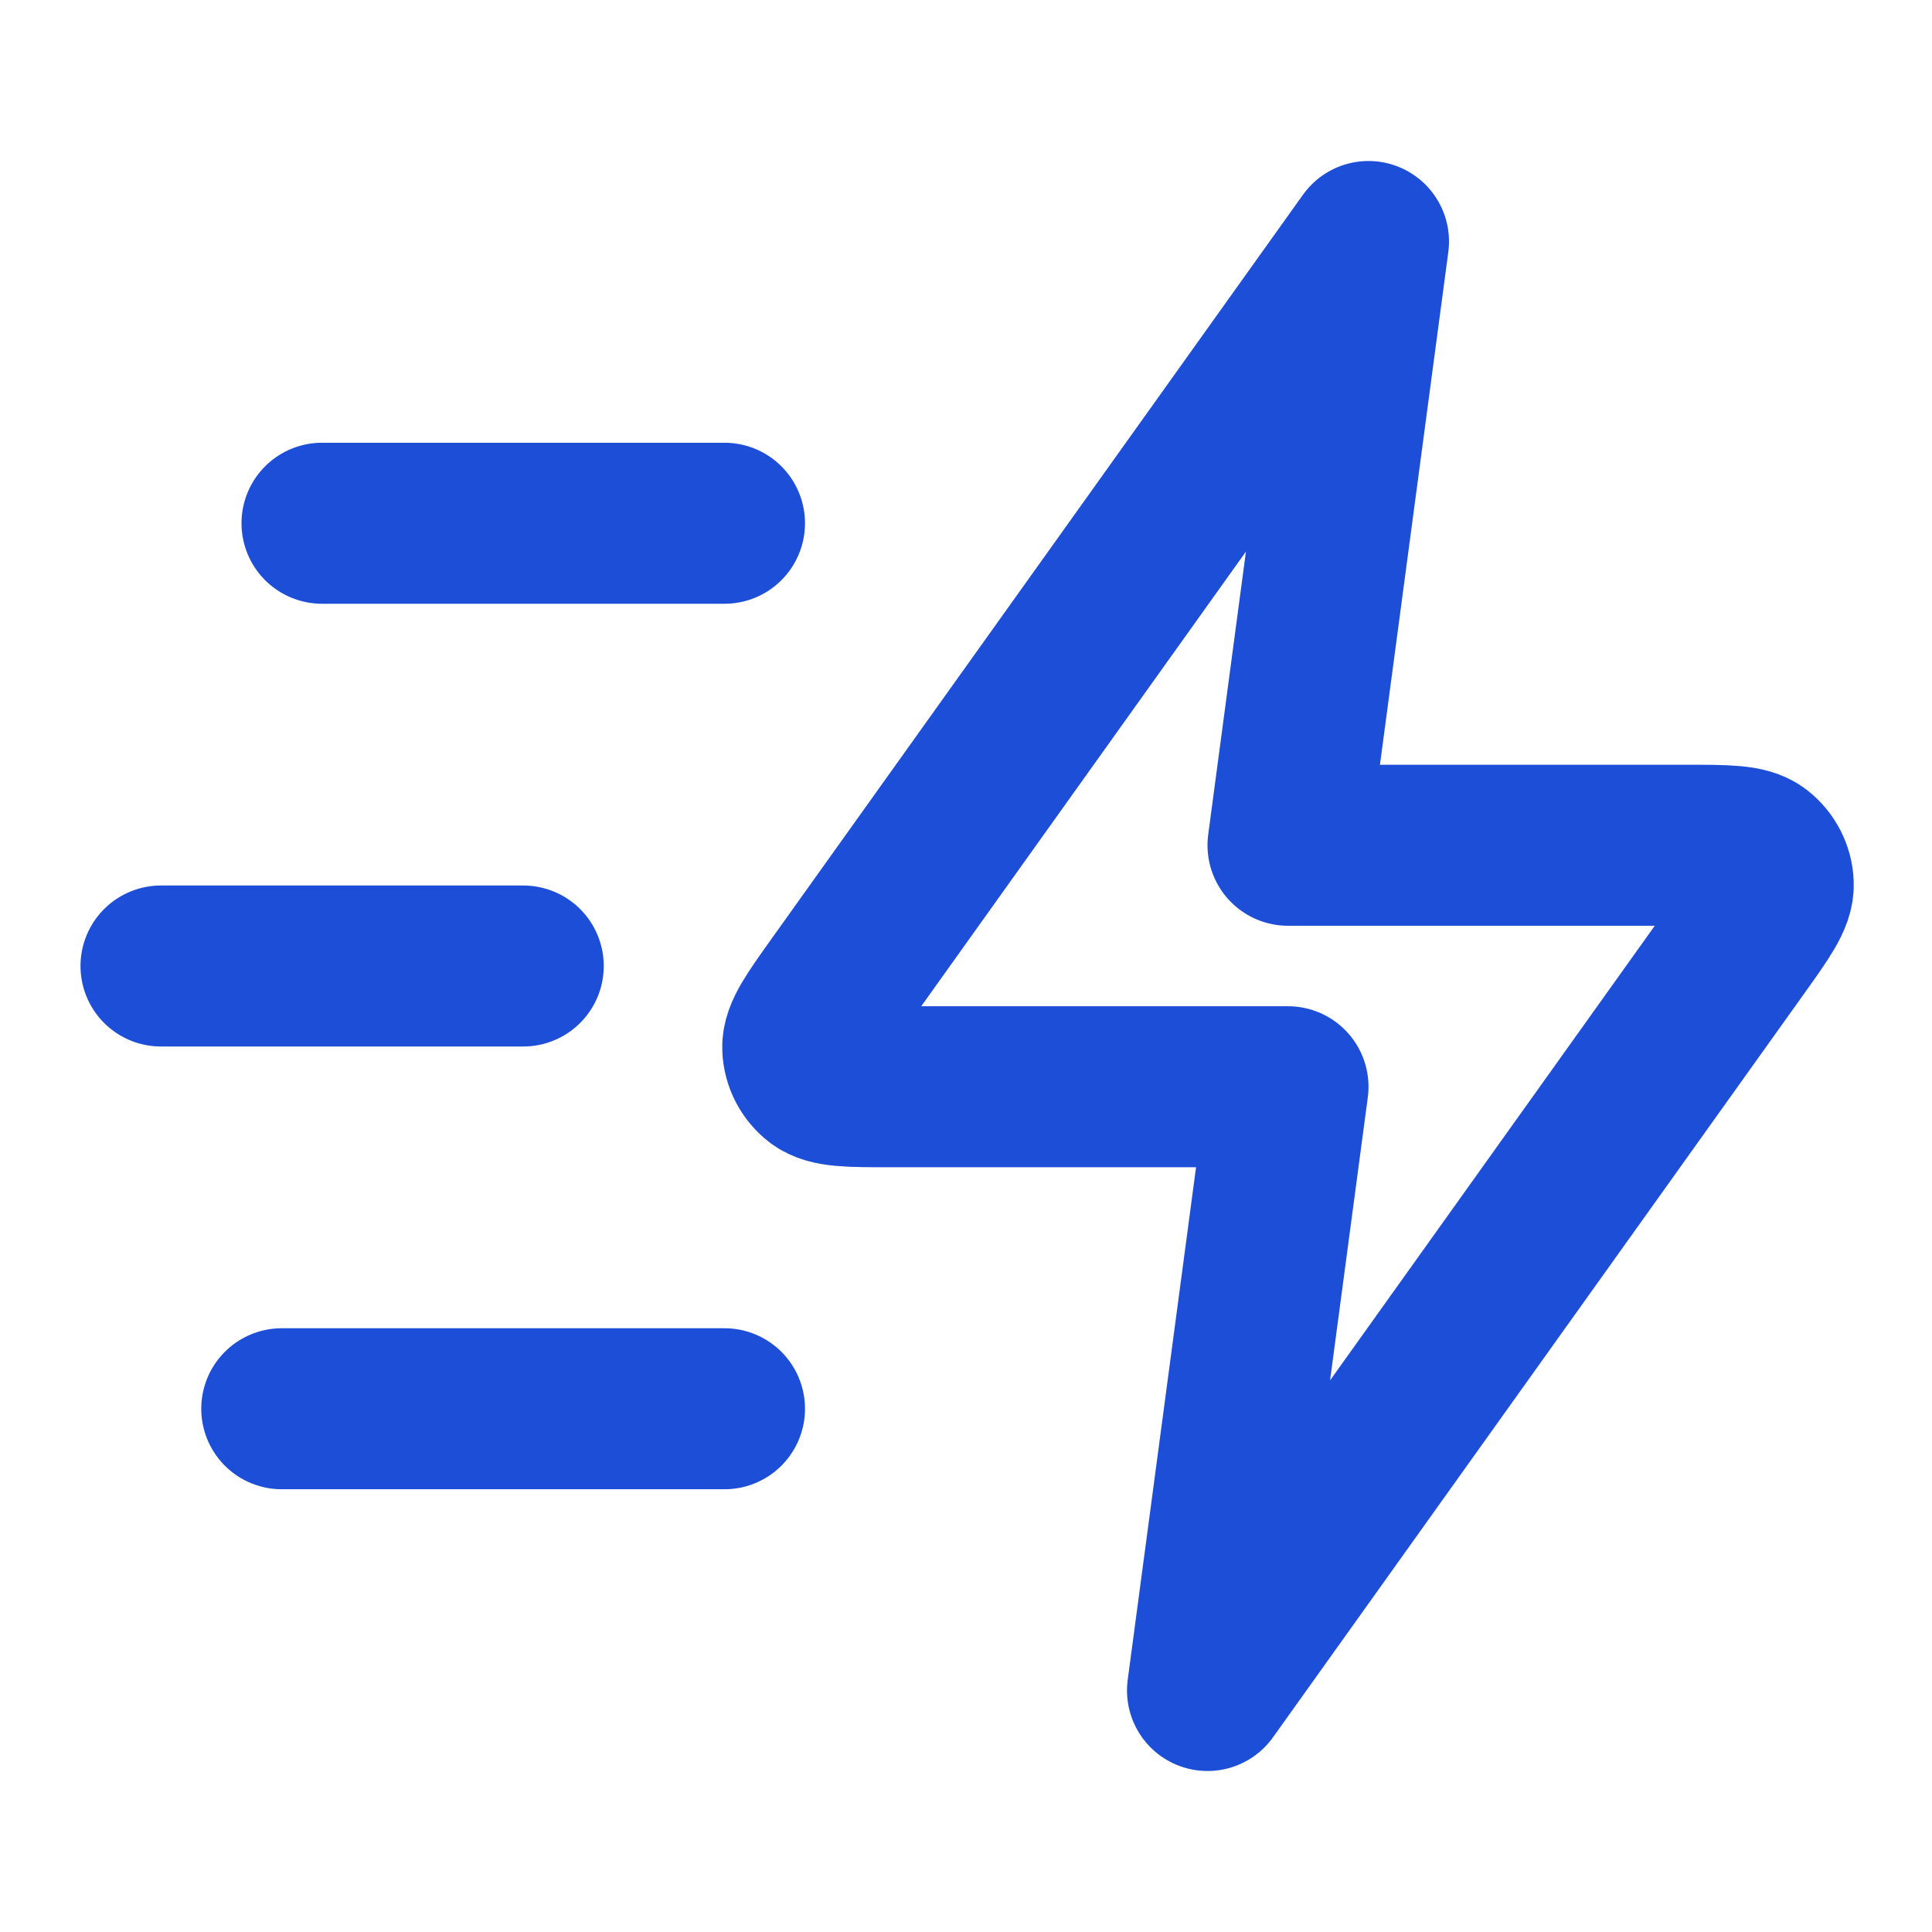
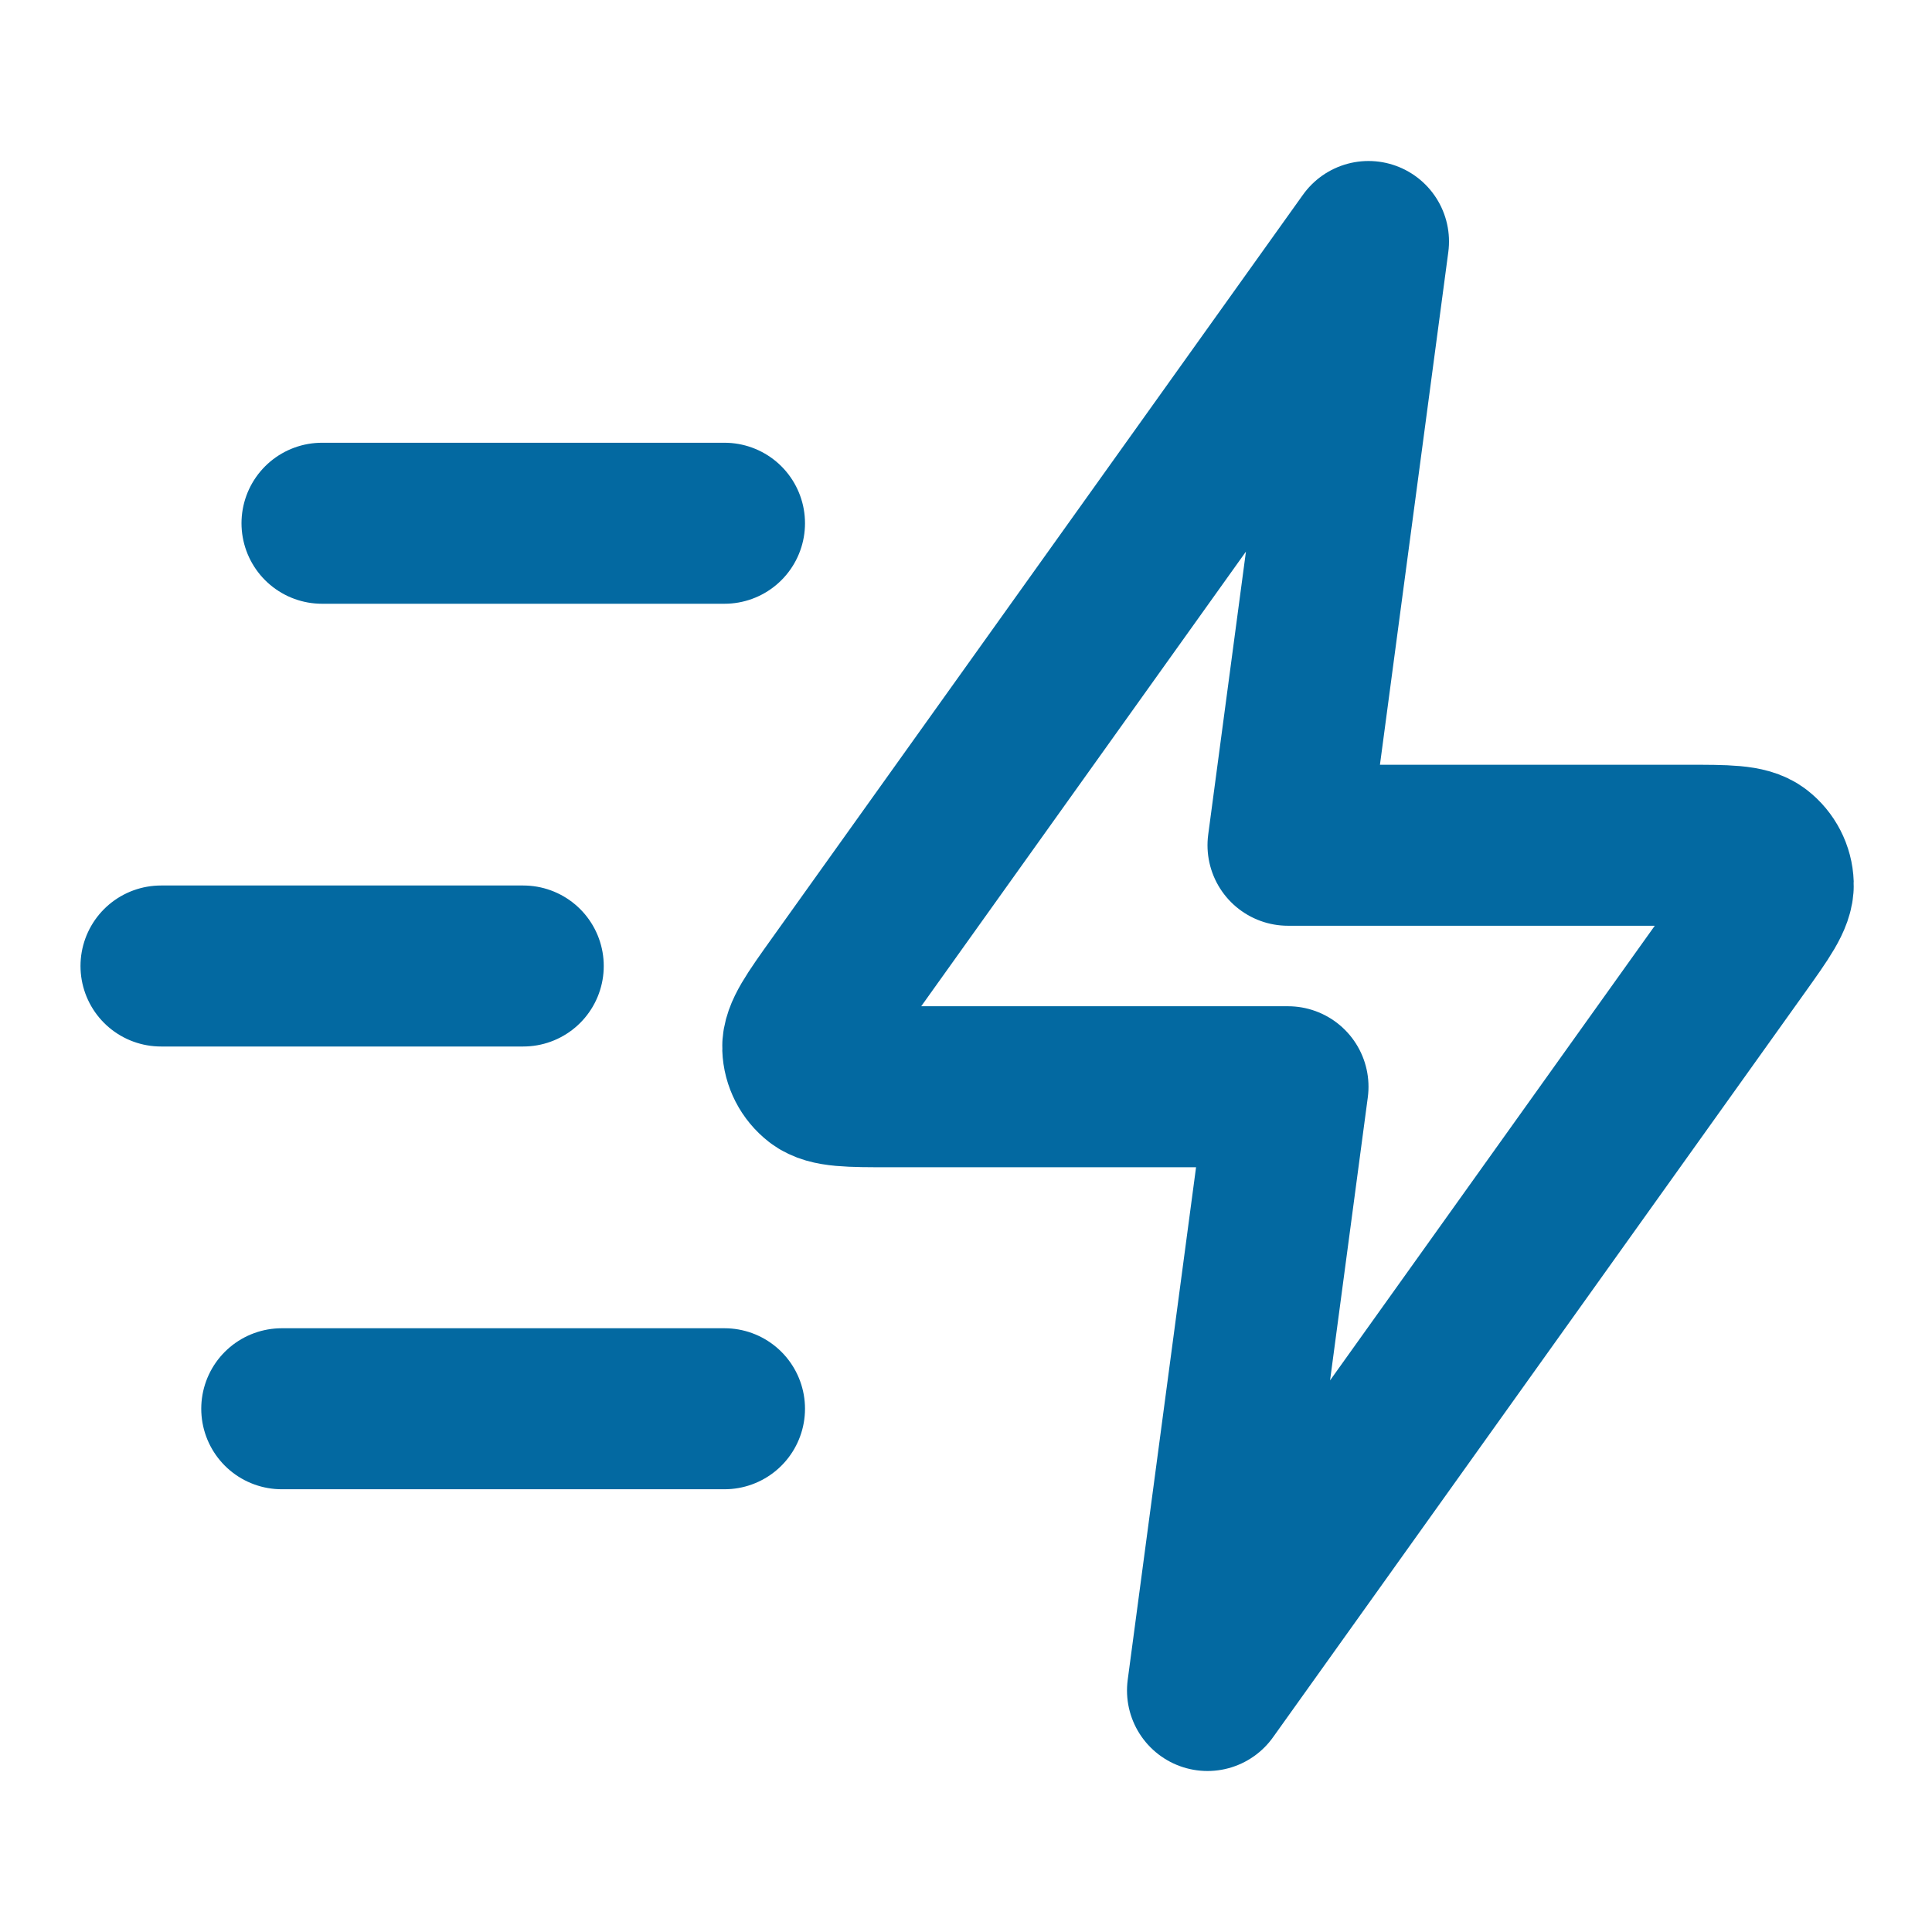
<svg xmlns="http://www.w3.org/2000/svg" width="35" height="35" viewBox="0 0 24 24" fill="none">
-   <path d="M9 17.5H3.5M6.5 12H2M9 6.5H4M17 3L10.404 12.235C10.112 12.644 9.966 12.848 9.972 13.018C9.977 13.167 10.049 13.305 10.166 13.396C10.301 13.5 10.552 13.5 11.055 13.5H16L15 21L21.596 11.765C21.888 11.356 22.034 11.152 22.028 10.982C22.023 10.833 21.951 10.695 21.834 10.604C21.699 10.5 21.448 10.5 20.945 10.5H16L17 3Z" stroke="#1d4ed8" stroke-width="2" stroke-linecap="round" stroke-linejoin="round" />
+   <path d="M9 17.5H3.5M6.5 12H2M9 6.5H4M17 3L10.404 12.235C10.112 12.644 9.966 12.848 9.972 13.018C9.977 13.167 10.049 13.305 10.166 13.396C10.301 13.5 10.552 13.5 11.055 13.5H16L15 21L21.596 11.765C21.888 11.356 22.034 11.152 22.028 10.982C22.023 10.833 21.951 10.695 21.834 10.604C21.699 10.5 21.448 10.5 20.945 10.5H16L17 3Z" stroke="#0369a1" stroke-width="2" stroke-linecap="round" stroke-linejoin="round" />
</svg>
